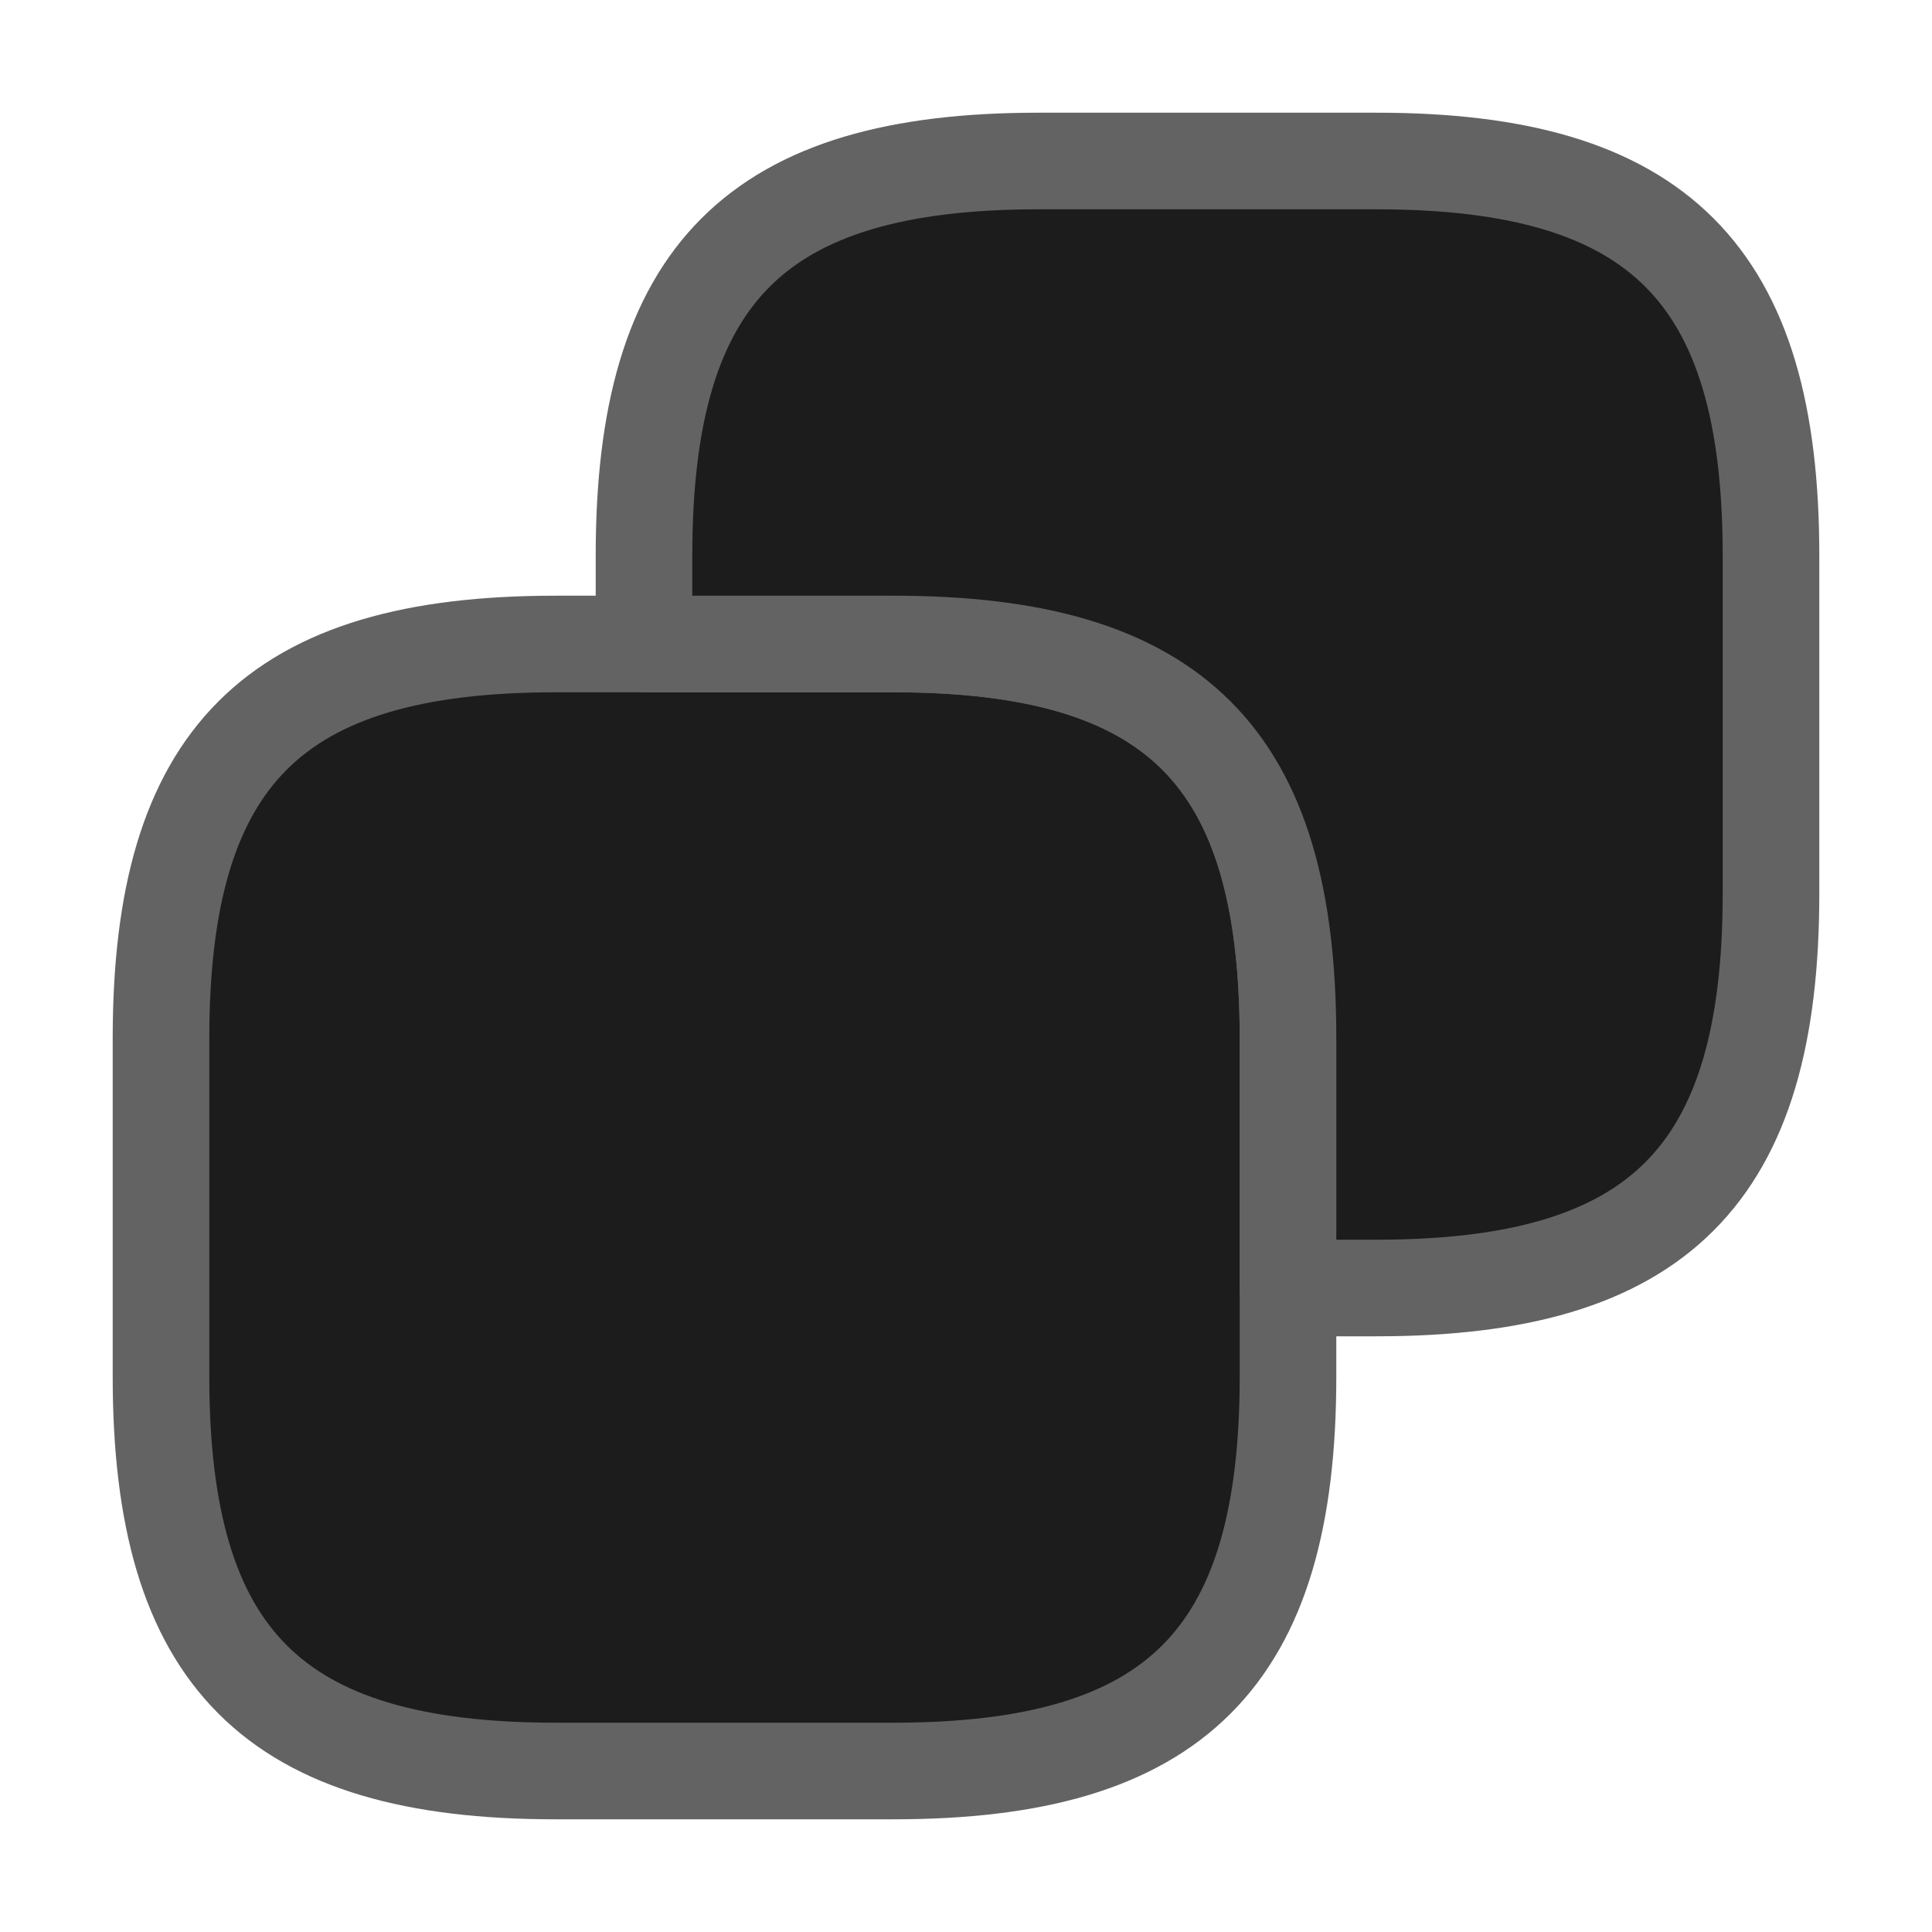
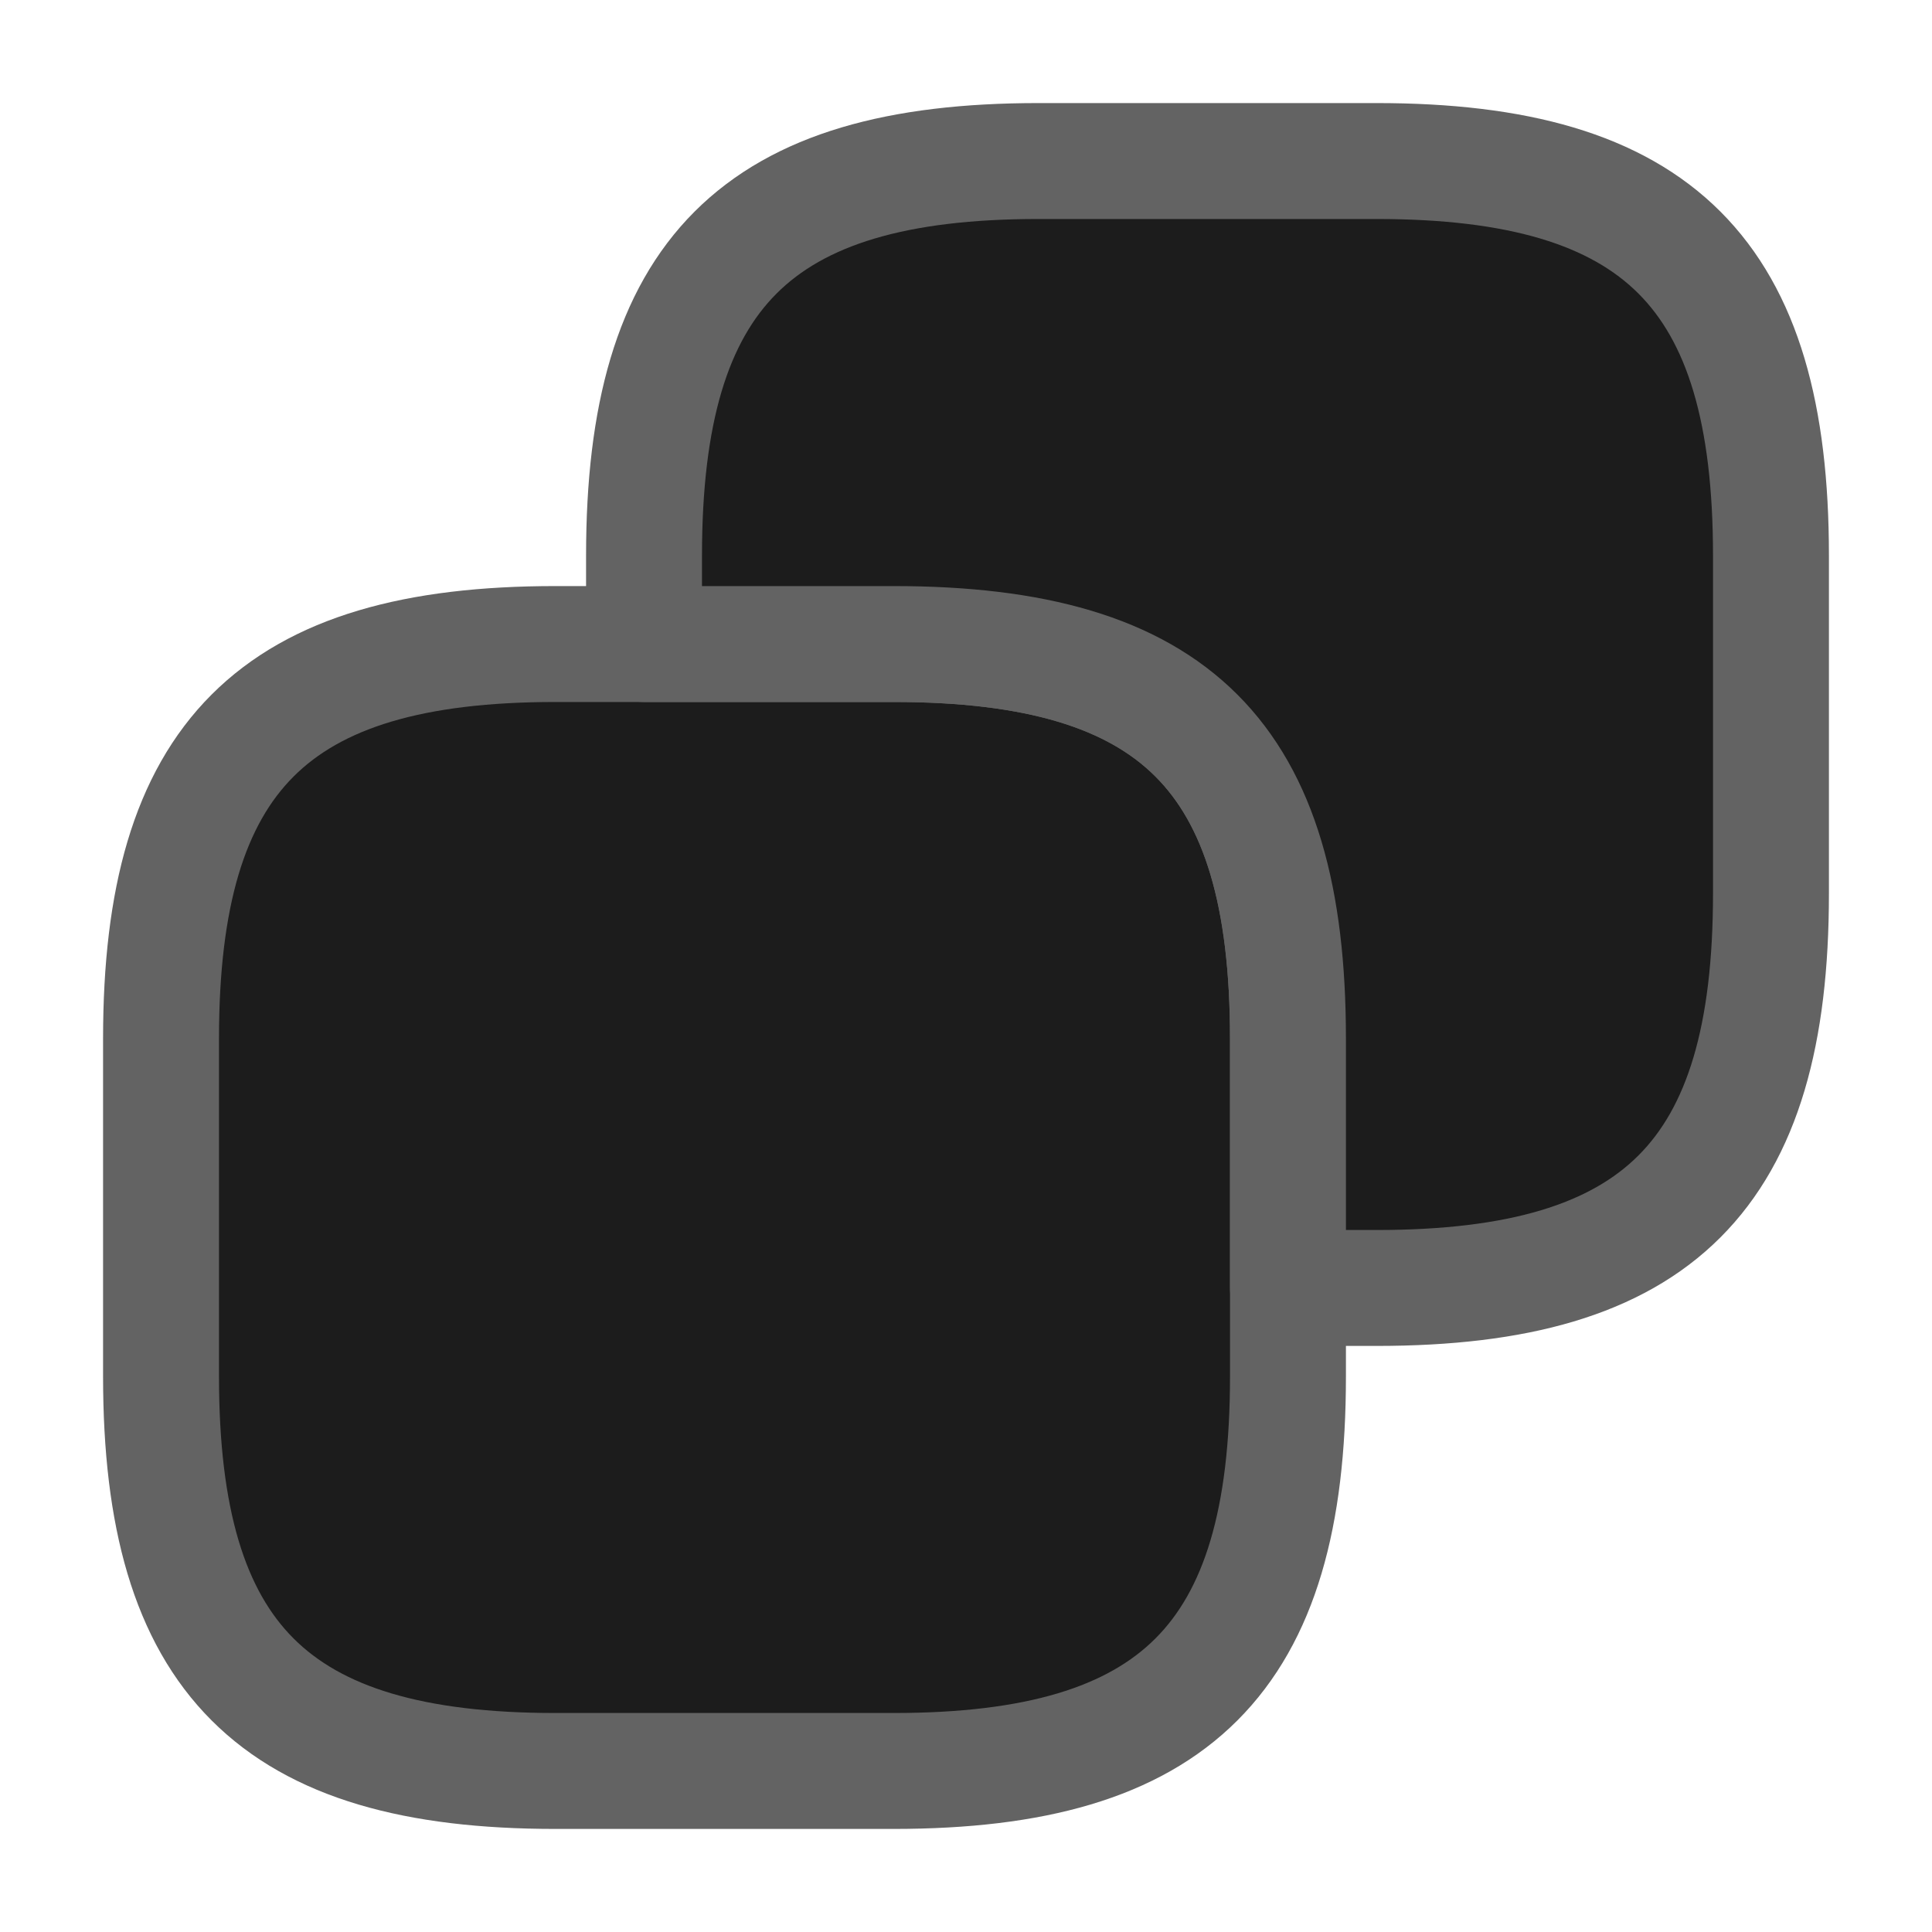
- <svg xmlns="http://www.w3.org/2000/svg" width="24" height="24" viewBox="0 0 24 24" fill="none">
-   <path d="M16 12.9V17.1C16 20.6 14.6 22 11.1 22H6.9C3.4 22 2 20.6 2 17.1V12.9C2 9.4 3.4 8 6.9 8H11.1C14.6 8 16 9.4 16 12.9Z" fill="#1C1C1C" stroke="#636363" stroke-width="1.2" stroke-linecap="round" stroke-linejoin="round" />
-   <path d="M22 6.9V11.1C22 14.6 20.6 16 17.1 16H16V12.9C16 9.4 14.6 8 11.1 8H8V6.9C8 3.4 9.4 2 12.9 2H17.1C20.6 2 22 3.4 22 6.9Z" fill="#1C1C1C" stroke="#636363" stroke-width="1.2" stroke-linecap="round" stroke-linejoin="round" />
+ <svg xmlns="http://www.w3.org/2000/svg" width="20" height="20" viewBox="0 0 20 20" fill="none">
+   <path d="M13.333 10.75V14.25C13.333 17.167 12.167 18.333 9.25 18.333H5.75C2.833 18.333 1.667 17.167 1.667 14.25V10.75C1.667 7.833 2.833 6.667 5.75 6.667H9.25C12.167 6.667 13.333 7.833 13.333 10.75Z" fill="#1C1C1C" stroke="#636363" stroke-width="1.2" stroke-linecap="round" stroke-linejoin="round" />
+   <path d="M18.333 5.75V9.25C18.333 12.167 17.167 13.333 14.25 13.333H13.333V10.75C13.333 7.833 12.167 6.667 9.25 6.667H6.667V5.75C6.667 2.833 7.833 1.667 10.75 1.667H14.25C17.167 1.667 18.333 2.833 18.333 5.75Z" fill="#1C1C1C" stroke="#636363" stroke-width="1.2" stroke-linecap="round" stroke-linejoin="round" />
</svg>
